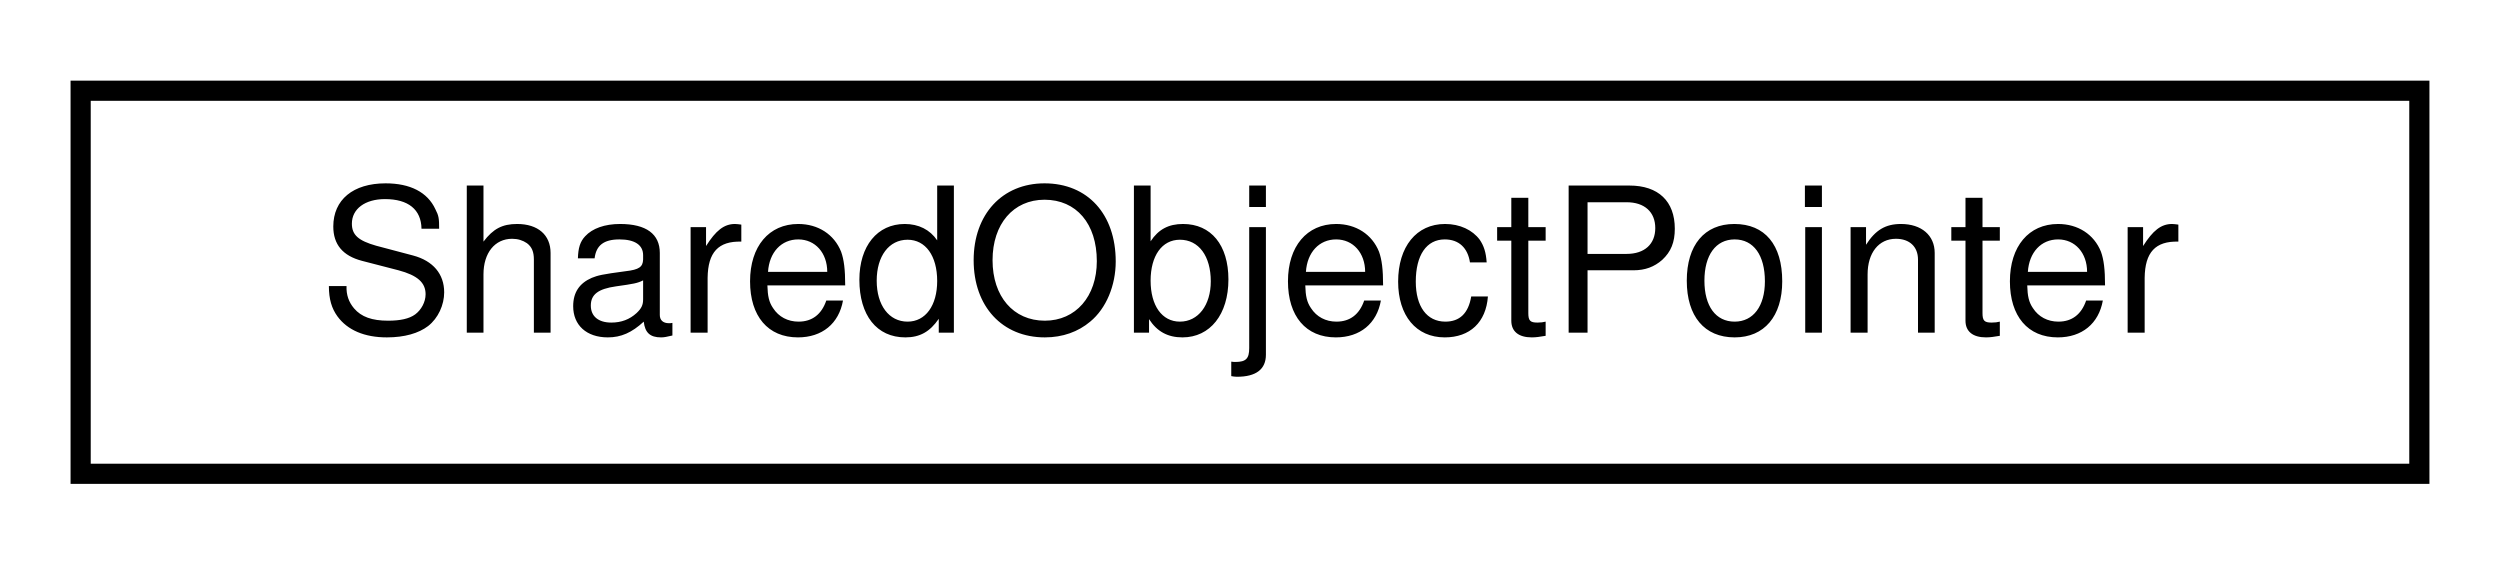
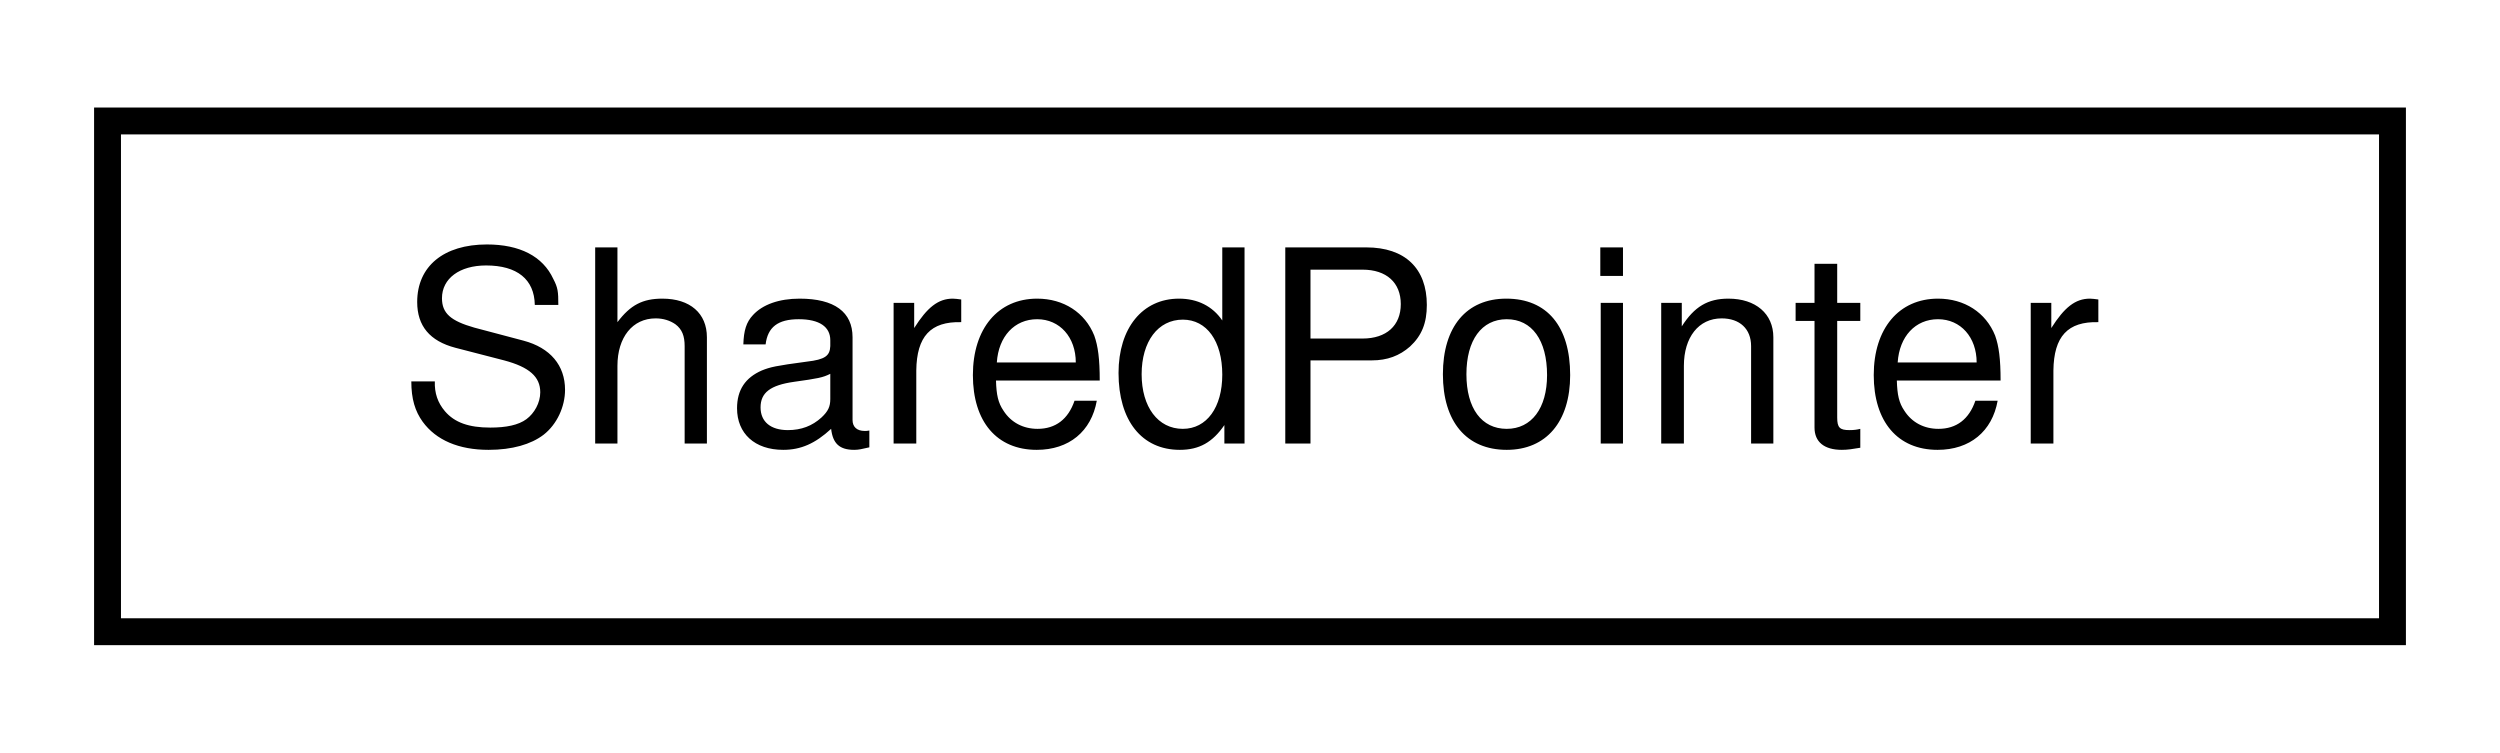
- <svg xmlns="http://www.w3.org/2000/svg" xmlns:xlink="http://www.w3.org/1999/xlink" width="124pt" height="28pt" viewBox="0.00 0.00 124.00 28.00">
+ <svg xmlns="http://www.w3.org/2000/svg" xmlns:xlink="http://www.w3.org/1999/xlink" width="93pt" height="28pt" viewBox="0.00 0.00 93.00 28.00">
  <g id="graph0" class="graph" transform="scale(1 1) rotate(0) translate(4 24)">
    <g id="node1" class="node">
      <g id="a_node1">
-         <a xlink:href="classSharedObjectPointer.html" target="_top" xlink:title=" ">
-           <polygon fill="none" stroke="#000000" points="0,-.5 0,-19.5 116,-19.5 116,-.5 0,-.5" />
-           <text text-anchor="middle" x="58" y="-7.5" font-family="Helvetica,sans-Serif" font-size="10.00" fill="#000000">SharedObjectPointer</text>
+         <a xlink:href="classtypename_01ValueType_1_1SharedPointer.html" target="_top" xlink:title=" ">
+           <polygon fill="none" stroke="#000000" points="0,-.5 0,-19.5 85,-19.5 85,-.5 0,-.5" />
+           <text text-anchor="middle" x="42.5" y="-7.5" font-family="Helvetica,sans-Serif" font-size="10.00" fill="#000000">SharedPointer</text>
        </a>
      </g>
    </g>
  </g>
</svg>
